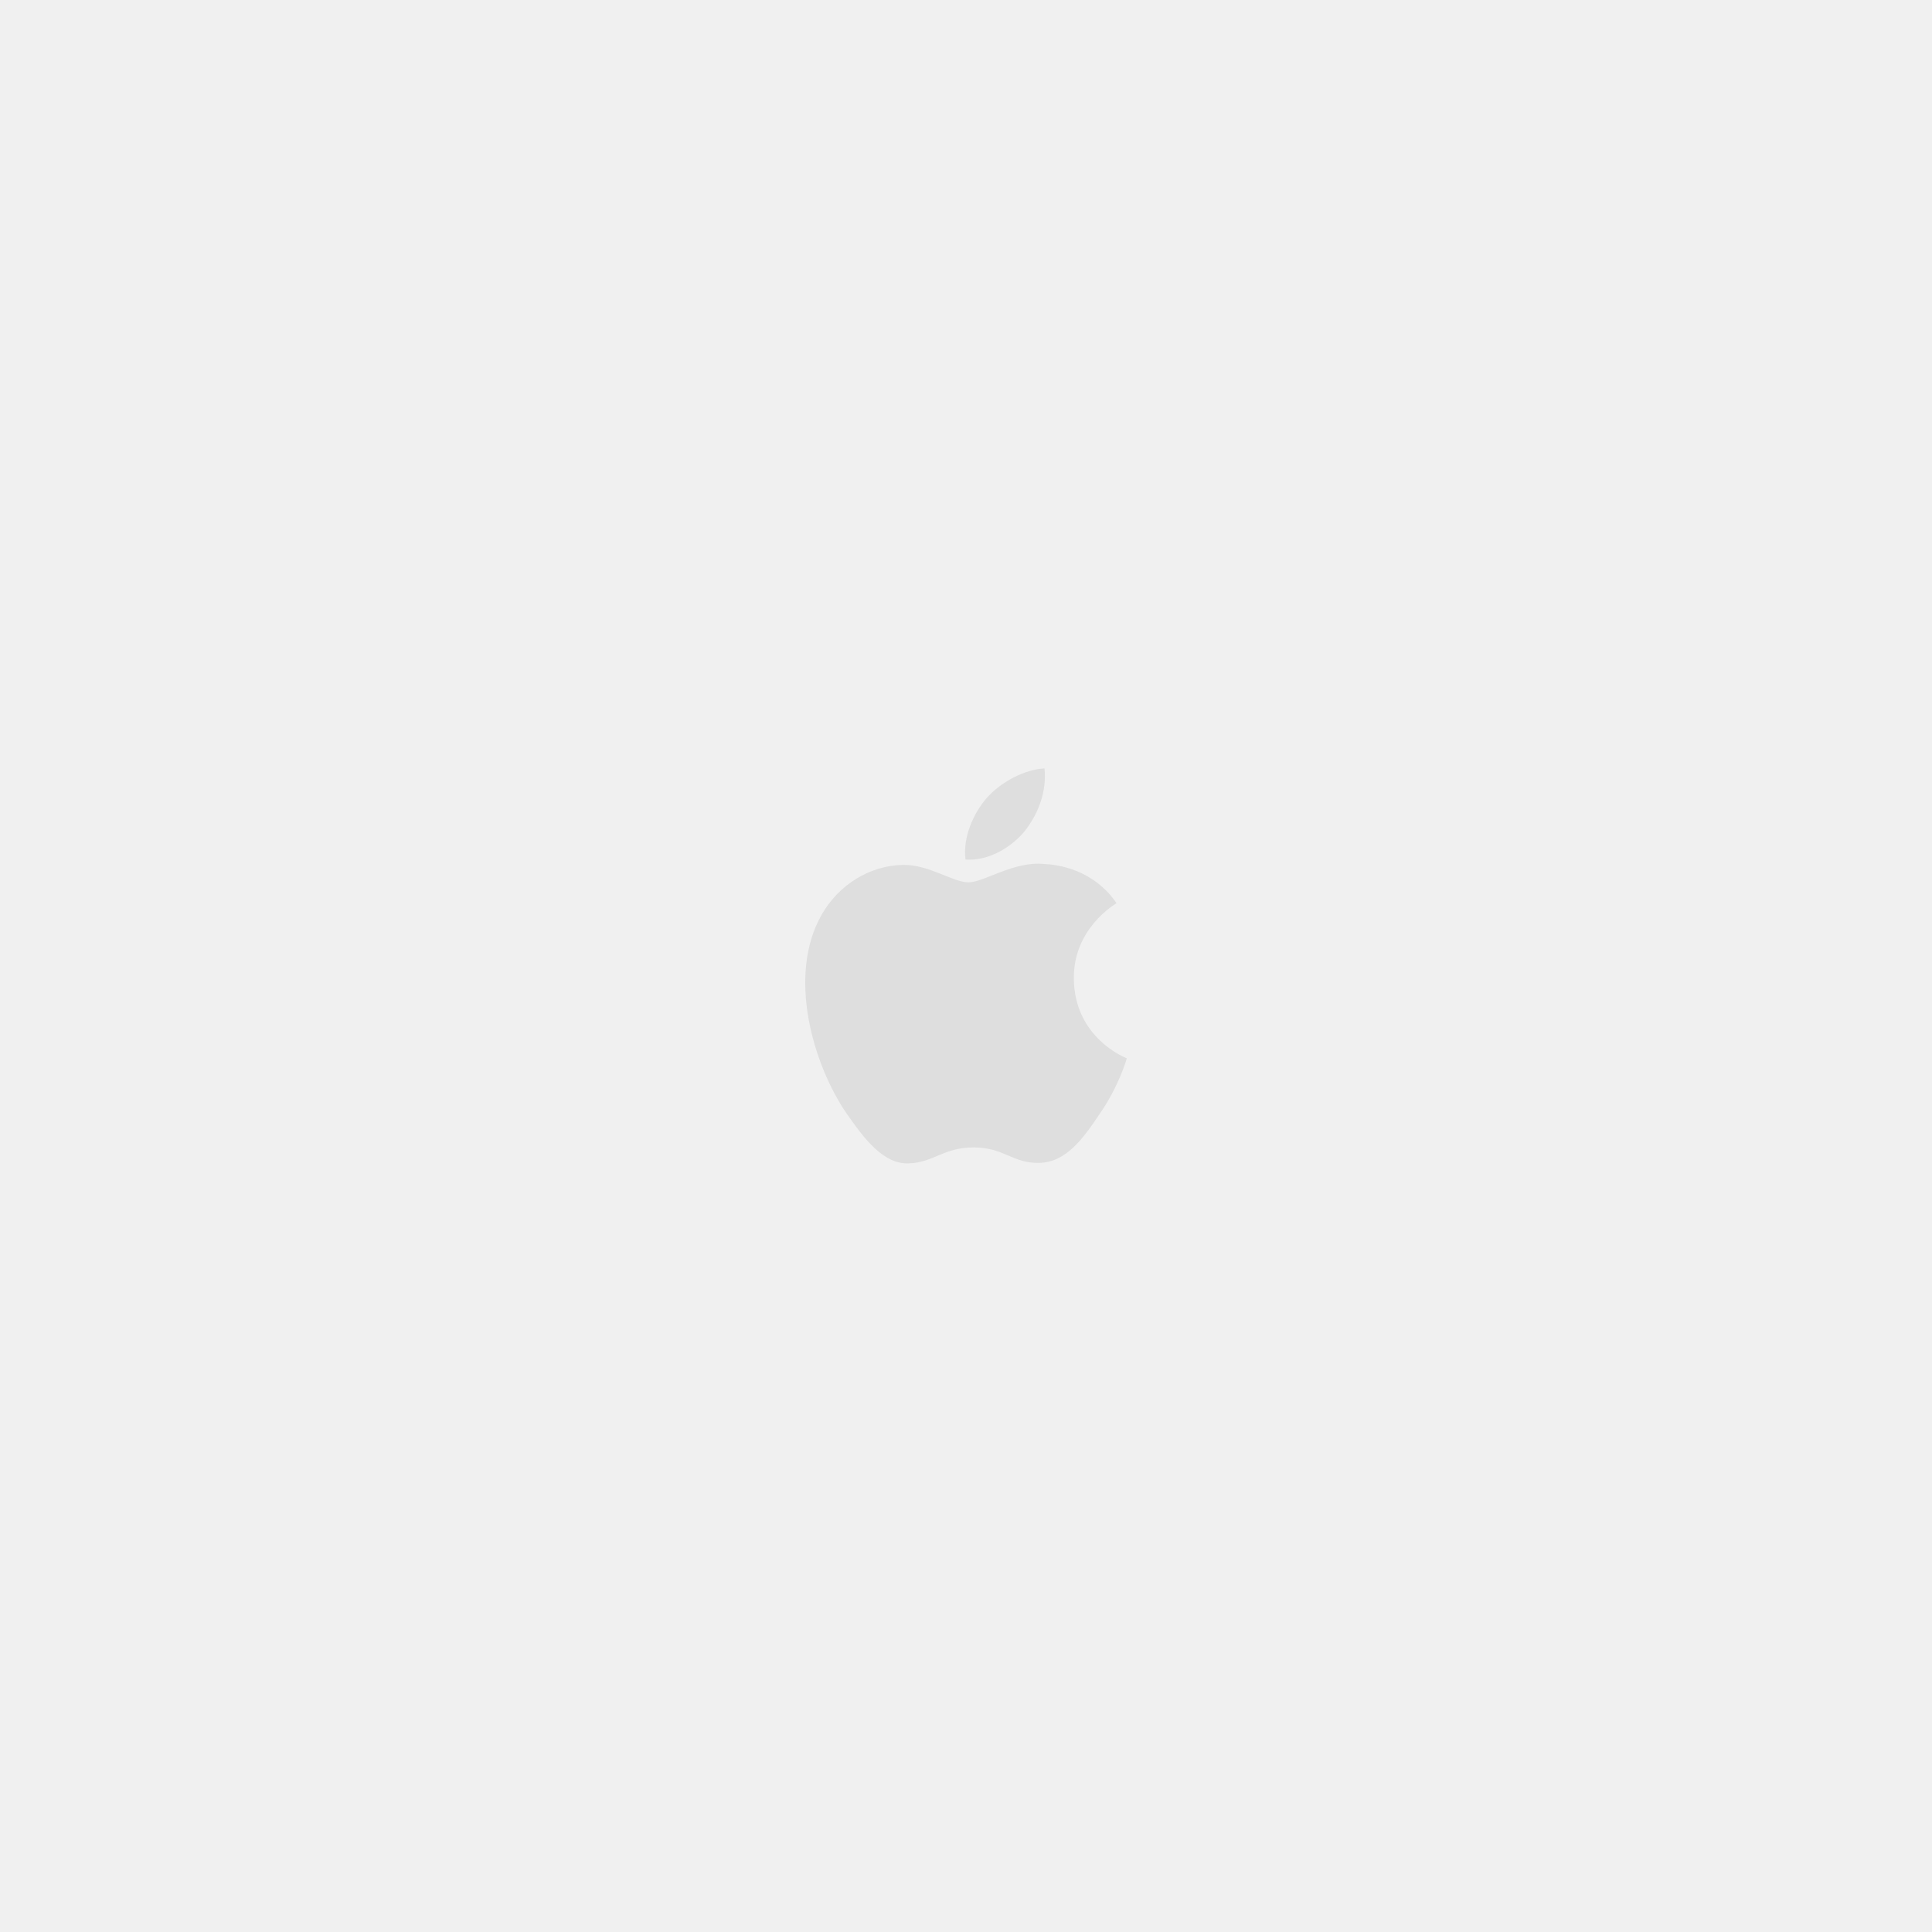
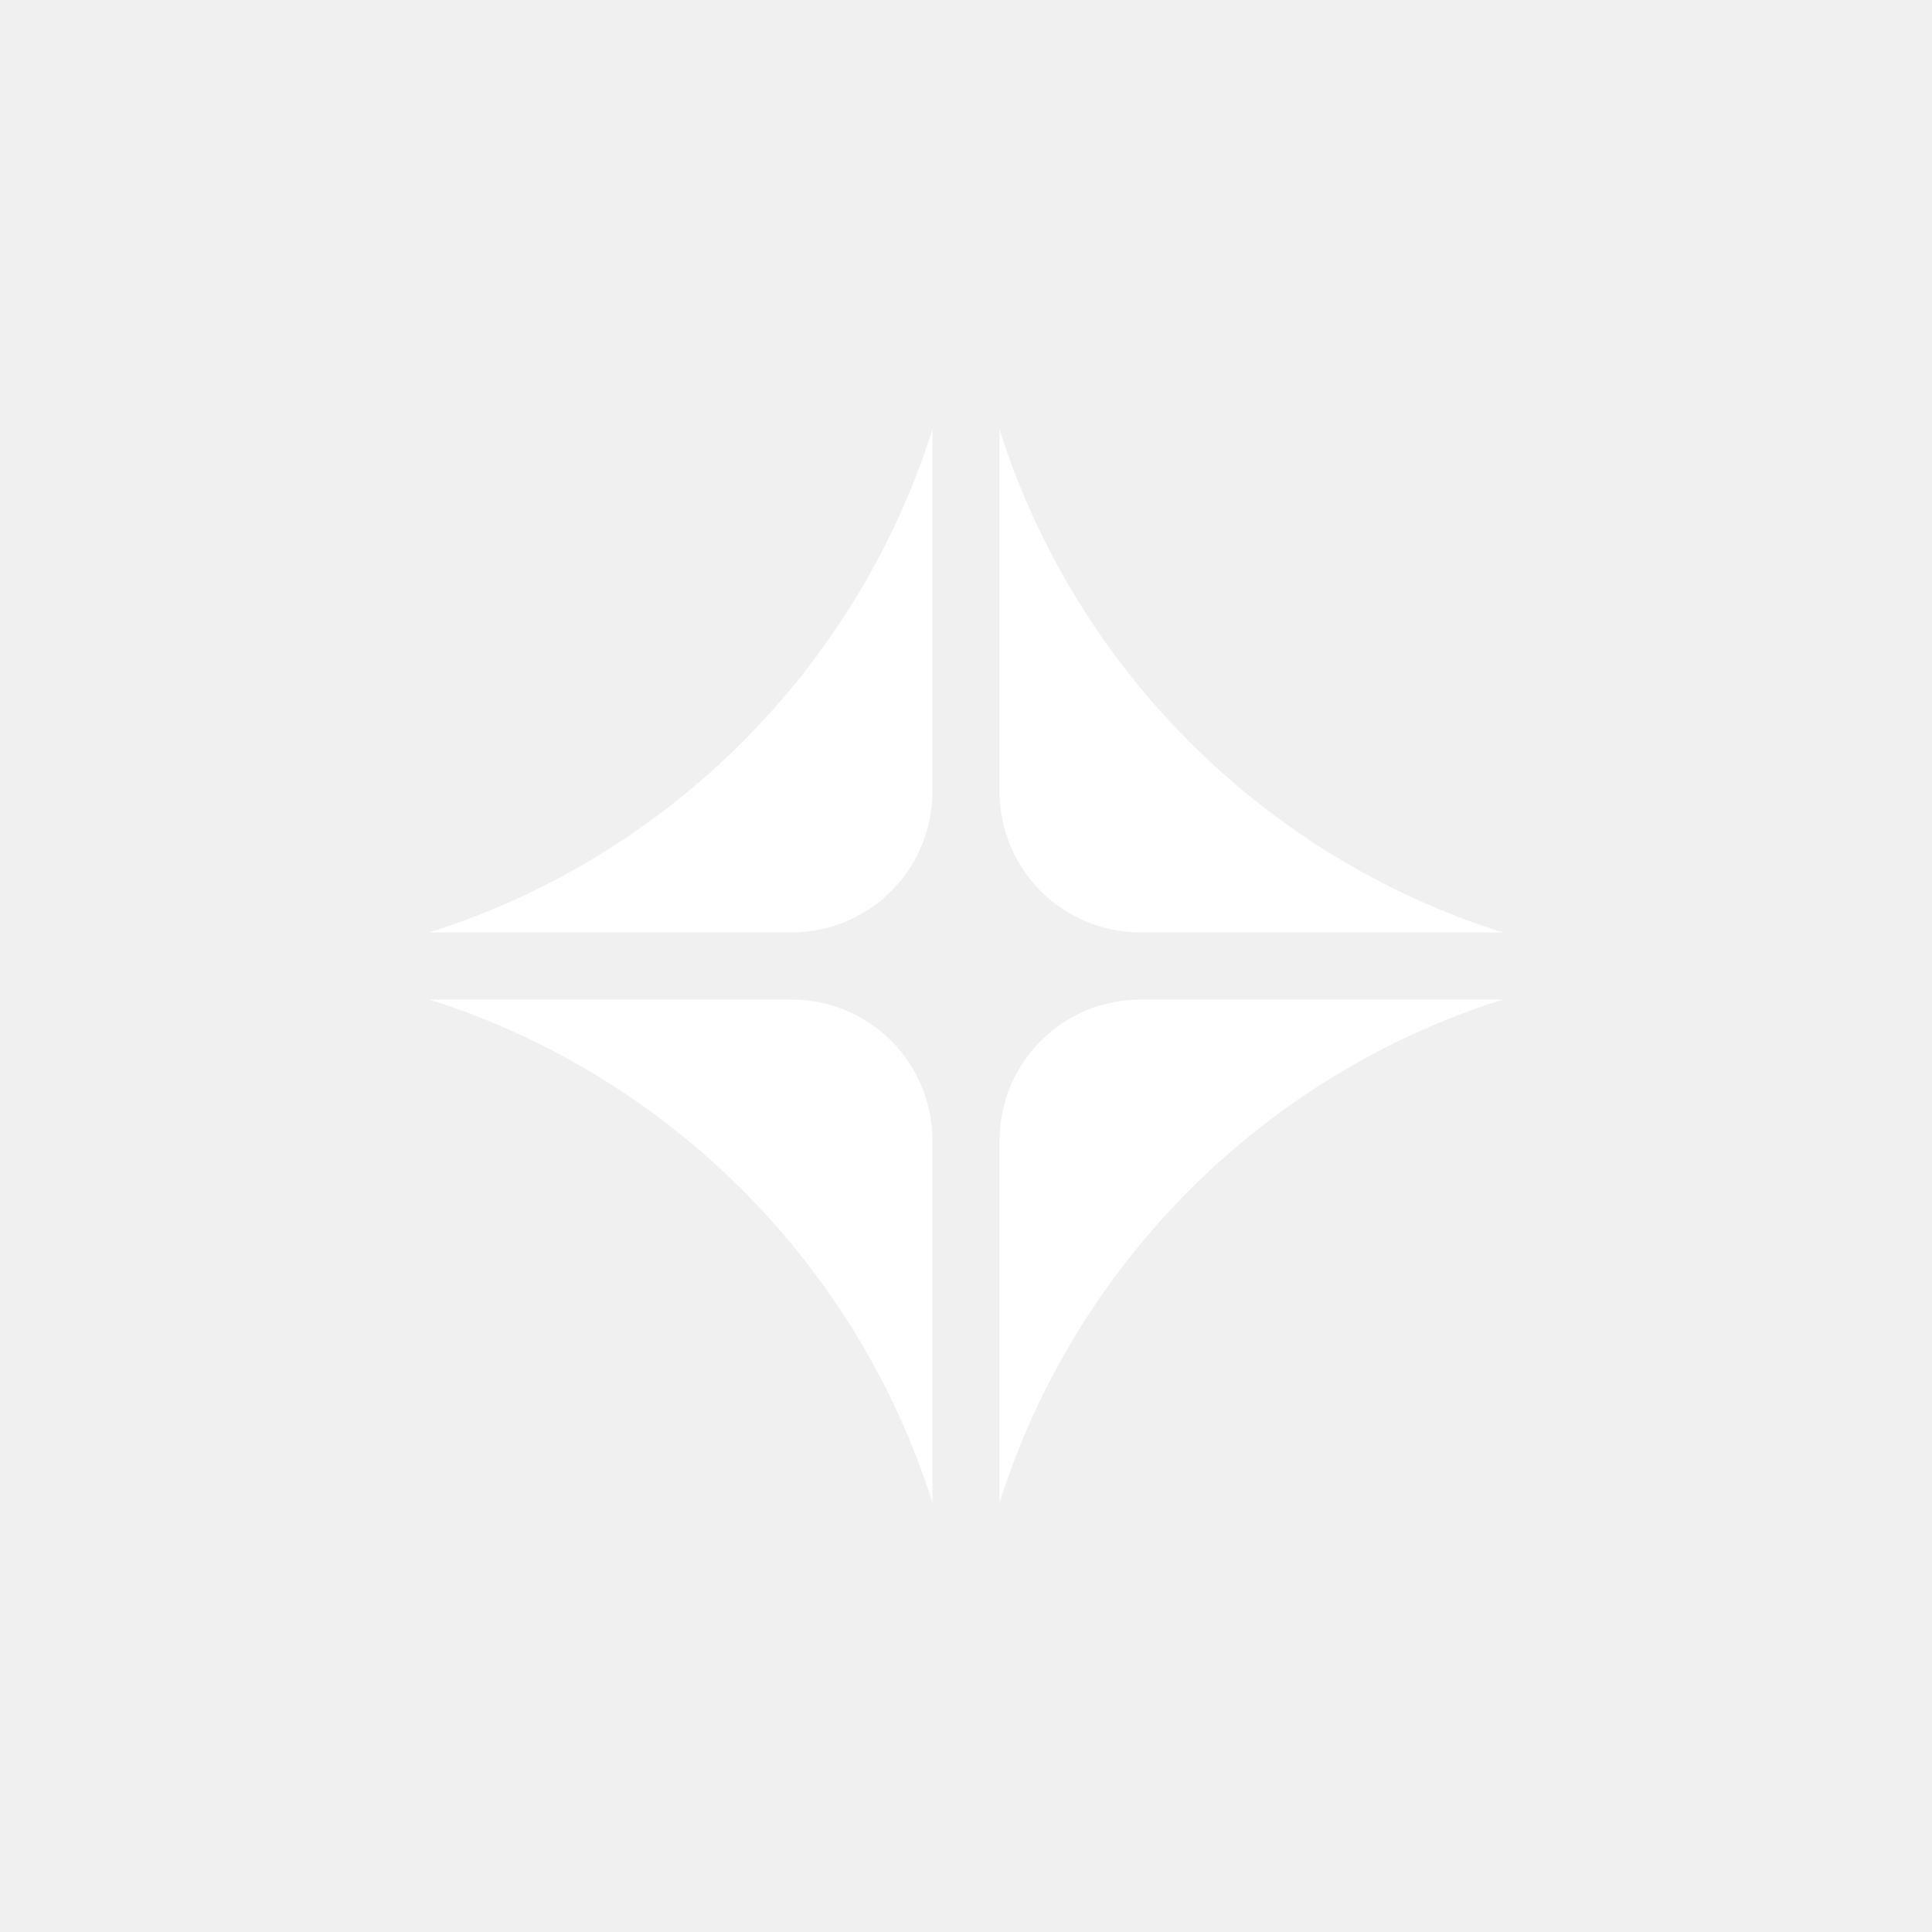
- <svg xmlns="http://www.w3.org/2000/svg" width="450" height="450" version="1.1" viewBox="0 0 119.06 119.06">
-   <g transform="translate(0 -177.94)">
-     <rect x="42.598" y="220.54" width="33.867" height="33.867" fill="none" />
-     <path d="m63.115 229.2c0.84-1.045 1.409-2.466 1.252-3.905-1.209 0.051-2.716 0.84-3.589 1.855-0.771 0.9-1.456 2.372-1.279 3.76 1.357 0.101 2.747-0.687 3.616-1.709zm3.06 9.044c-0.029-3.078 2.519-4.573 2.634-4.644-1.441-2.104-3.676-2.389-4.465-2.415-1.878-0.192-3.697 1.129-4.655 1.129-0.975-1e-4 -2.448-1.106-4.034-1.074-2.044 0.031-3.959 1.214-5.007 3.047-2.158 3.747-0.549 9.25 1.523 12.271 1.038 1.487 2.247 3.143 3.833 3.077 1.551-0.059 2.13-0.985 4.005-0.985 1.855 0 2.399 0.985 4.018 0.953 1.666-0.026 2.713-1.49 3.716-2.983 1.194-1.704 1.675-3.374 1.695-3.463-0.037-0.015-3.229-1.228-3.263-4.913z" enable-background="new" fill="#dedede" fill-rule="evenodd" stroke-width=".053" />
+ <svg xmlns="http://www.w3.org/2000/svg" width="450" height="450" version="1.1" viewBox="0 0 119.06 119.06" id="svg8">
+   <defs id="defs12">
+     <style id="style16">.cls-1{isolation:isolate;}.cls-2{opacity:0.75;mix-blend-mode:screen;}.cls-3{fill:#fff;}</style>
+   </defs>
+   <style id="style2" type="text/css">
+ 	.st0{fill:#FFFFFF;}
+ </style>
+   <g id="g28" transform="matrix(2.067014,0,0,2.067014,26.45778,26.45778)" style="fill:#ffffff">
+     <path style="fill:#ffffff;stroke-width:0.938" id="path8" d="M 15,0 V 10.781 C 15,13.125 13.125,15 10.781,15 H 0 C 7.125,12.75 12.75,7.125 15,0 Z" class="st0" />
+     <path style="fill:#ffffff;stroke-width:0.938" id="path8-3" d="M 32,15 H 21.219 C 18.875,15 17,13.125 17,10.781 V 0 c 2.25,7.125 7.875,12.75 15,15 z" class="st0" />
+     <path style="fill:#ffffff;stroke-width:0.938" id="path8-6" d="M 0,17 H 10.781 C 13.125,17 15,18.875 15,21.219 V 32 C 12.75,24.875 7.125,19.25 0,17 Z" class="st0" />
+     <path style="fill:#ffffff;stroke-width:0.938" id="path8-6-7" d="M 17,32 V 21.219 C 17,18.875 18.875,17 21.219,17 H 32 c -7.125,2.25 -12.75,7.875 -15,15 z" class="st0" />
  </g>
</svg>
